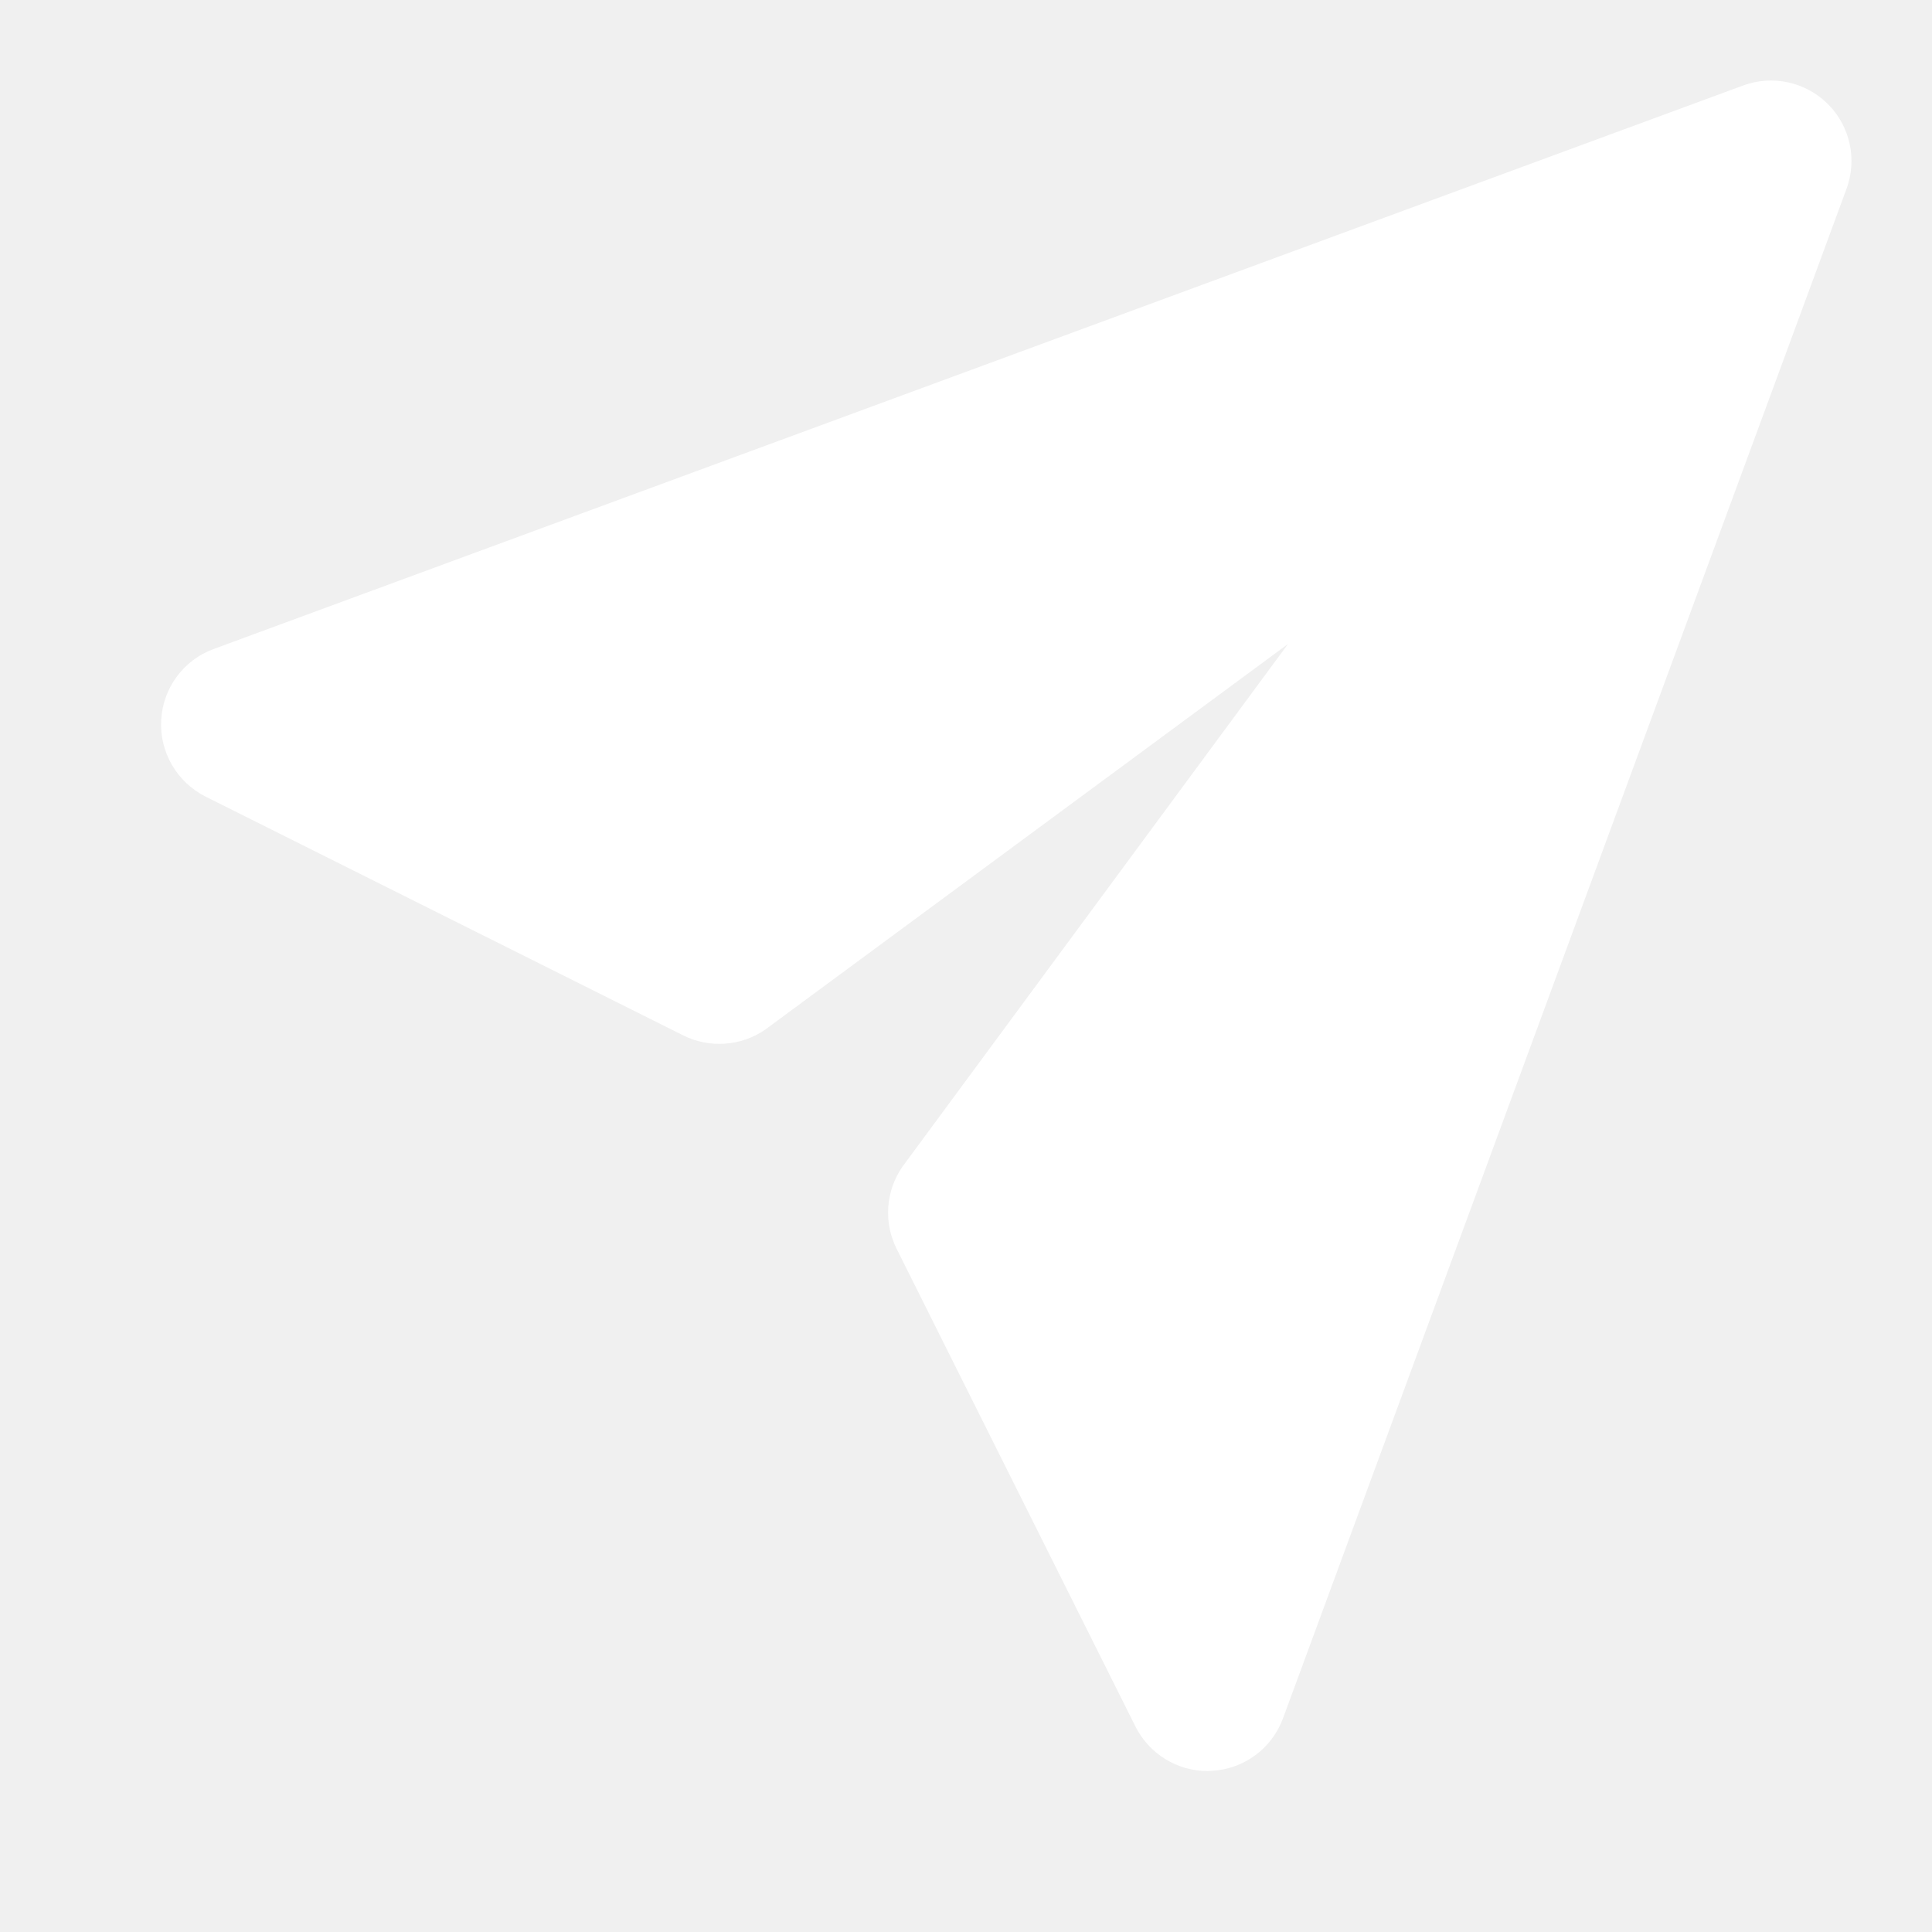
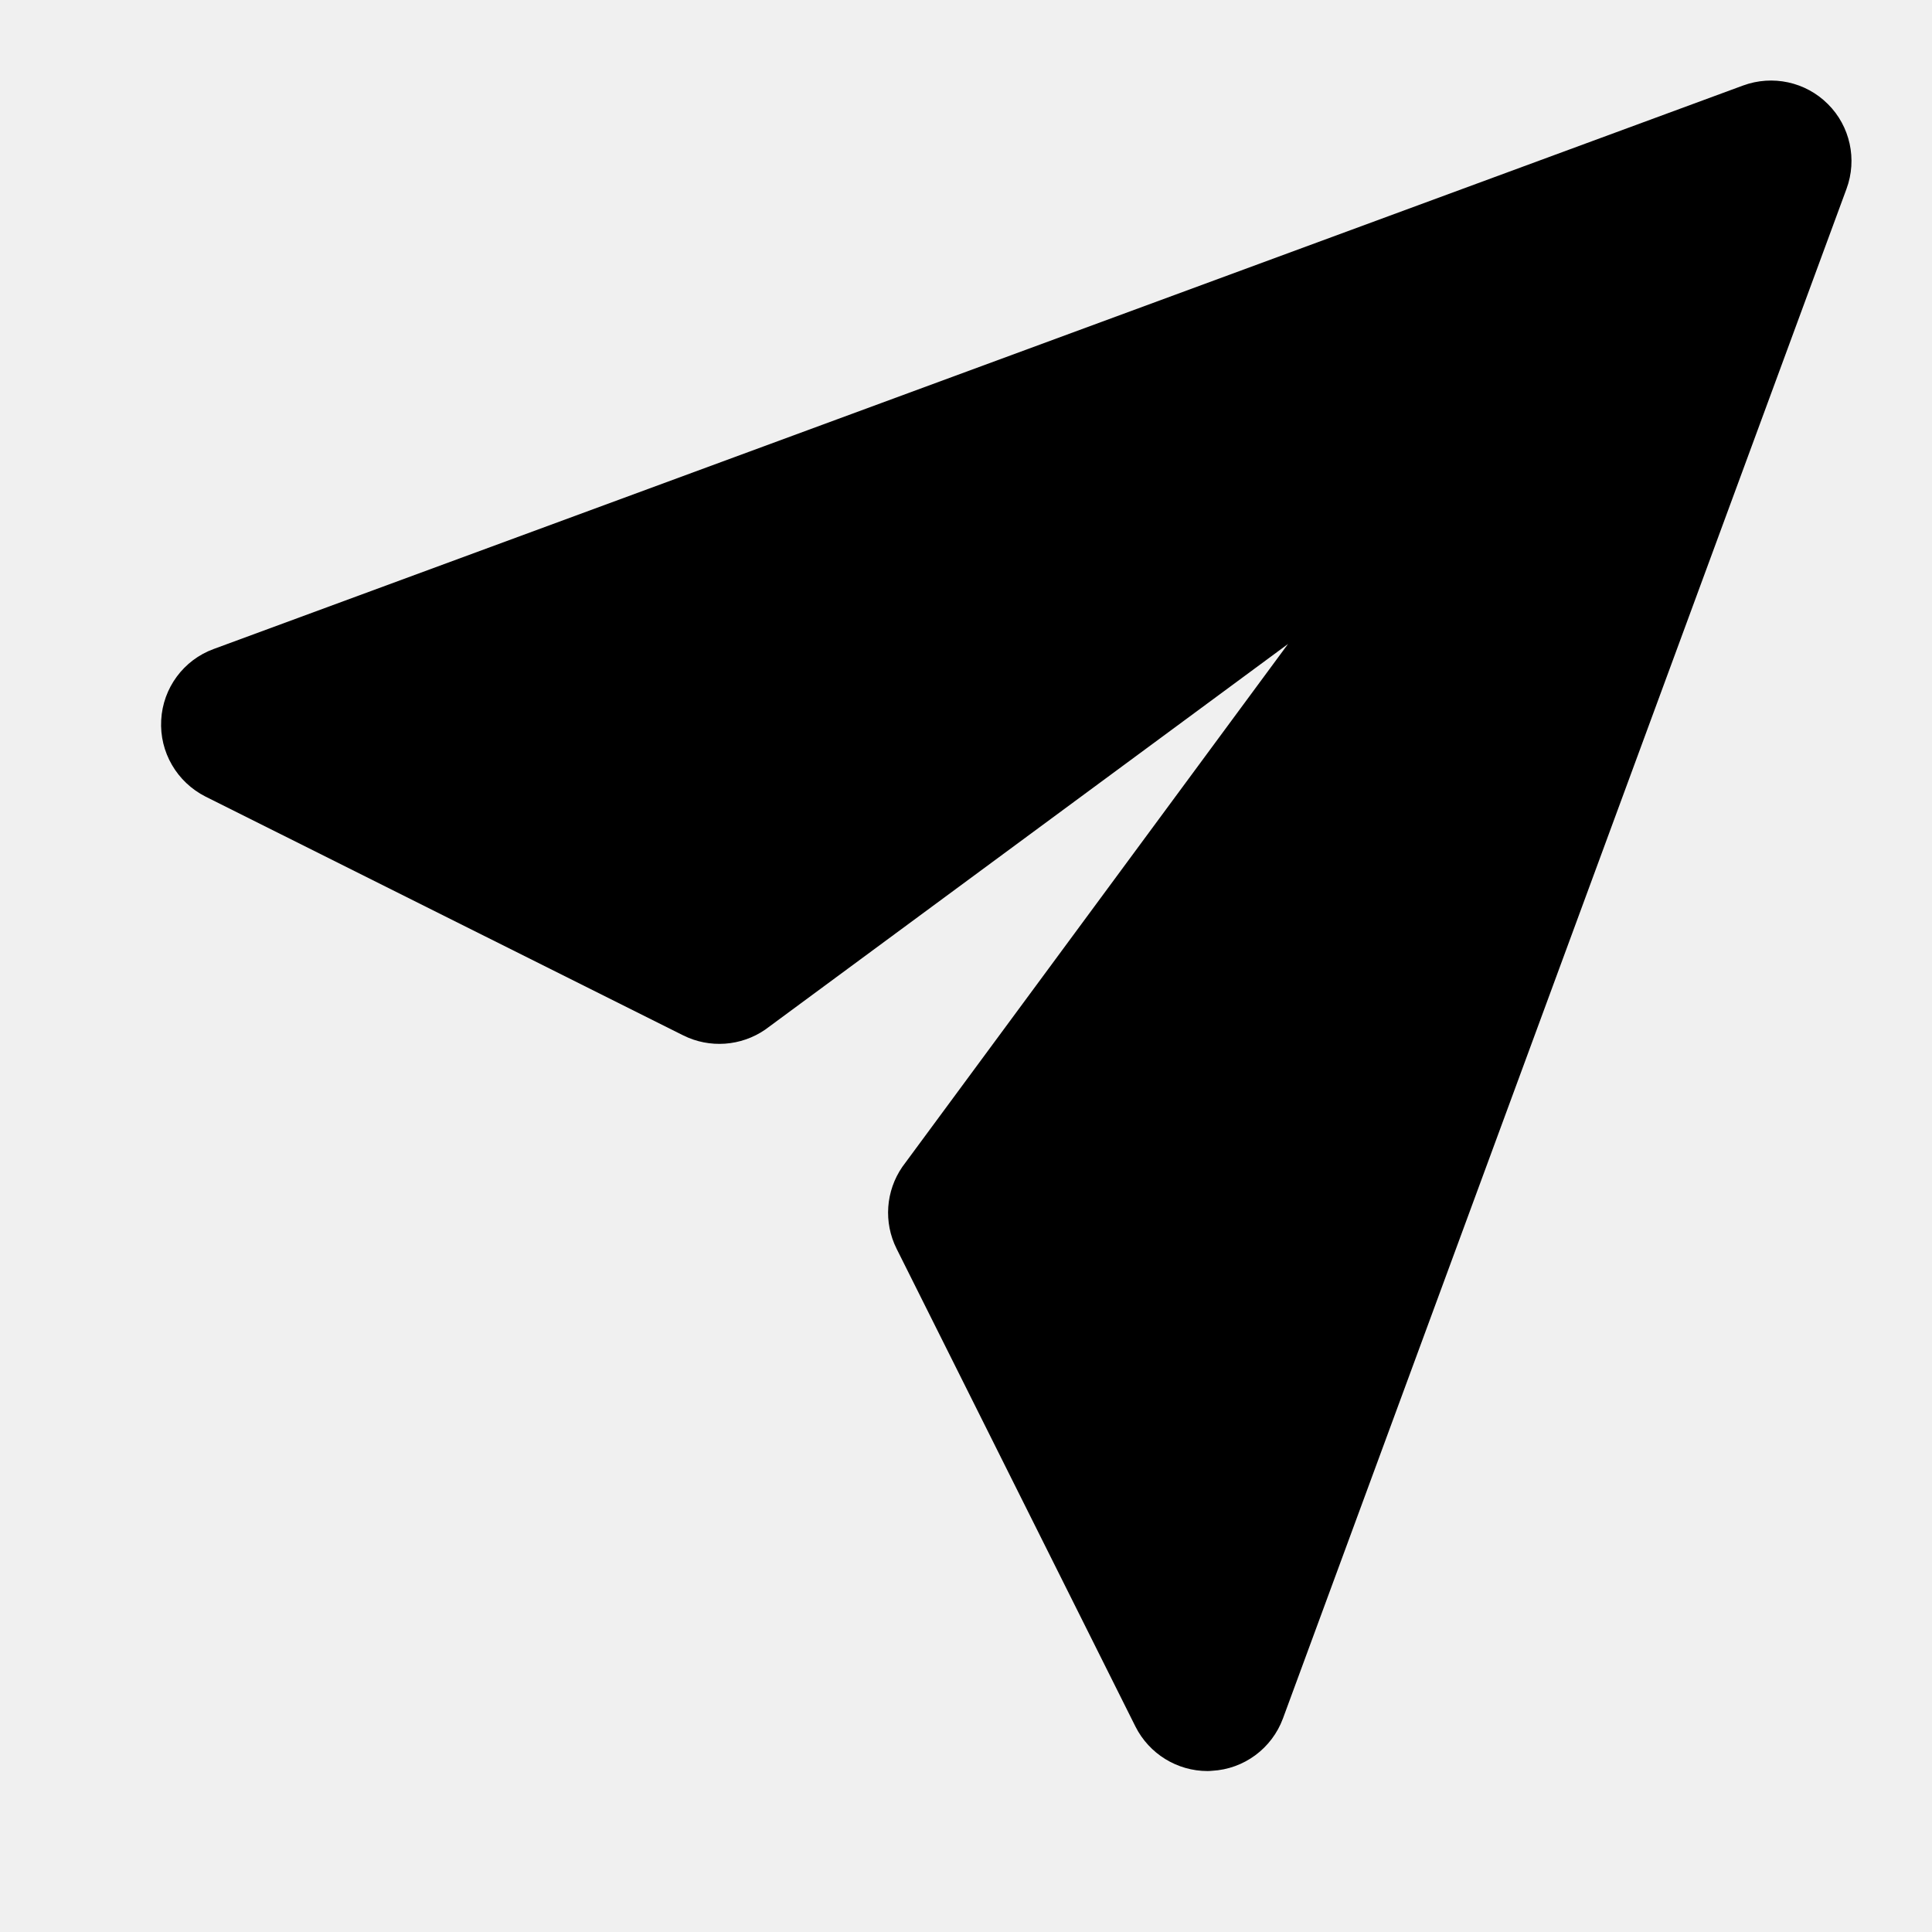
- <svg xmlns="http://www.w3.org/2000/svg" width="16" height="16" viewBox="0 0 16 16" fill="none">
-   <path d="M10 14.667C9.749 14.667 9.517 14.525 9.403 14.298L7.425 10.341C7.316 10.123 7.335 9.863 7.473 9.663L10.667 5.333L6.337 8.527C6.136 8.665 5.876 8.683 5.659 8.575L1.702 6.597C1.465 6.477 1.32 6.229 1.335 5.963C1.349 5.698 1.52 5.466 1.769 5.375L14.436 0.708C14.679 0.619 14.953 0.677 15.138 0.862C15.322 1.045 15.382 1.32 15.292 1.564L10.625 14.231C10.533 14.48 10.302 14.651 10.037 14.665C10.025 14.666 10.012 14.667 10 14.667Z" fill="white" />
+ <svg xmlns="http://www.w3.org/2000/svg" width="16" height="16" viewBox="0 0 16 16" fill="currentColor">
+   <path d="M10 14.667C9.749 14.667 9.517 14.525 9.403 14.298L7.425 10.341C7.316 10.123 7.335 9.863 7.473 9.663L10.667 5.333L6.337 8.527C6.136 8.665 5.876 8.683 5.659 8.575L1.702 6.597C1.465 6.477 1.32 6.229 1.335 5.963C1.349 5.698 1.52 5.466 1.769 5.375L14.436 0.708C14.679 0.619 14.953 0.677 15.138 0.862C15.322 1.045 15.382 1.32 15.292 1.564L10.625 14.231C10.533 14.48 10.302 14.651 10.037 14.665C10.025 14.666 10.012 14.667 10 14.667Z" />
</svg>
